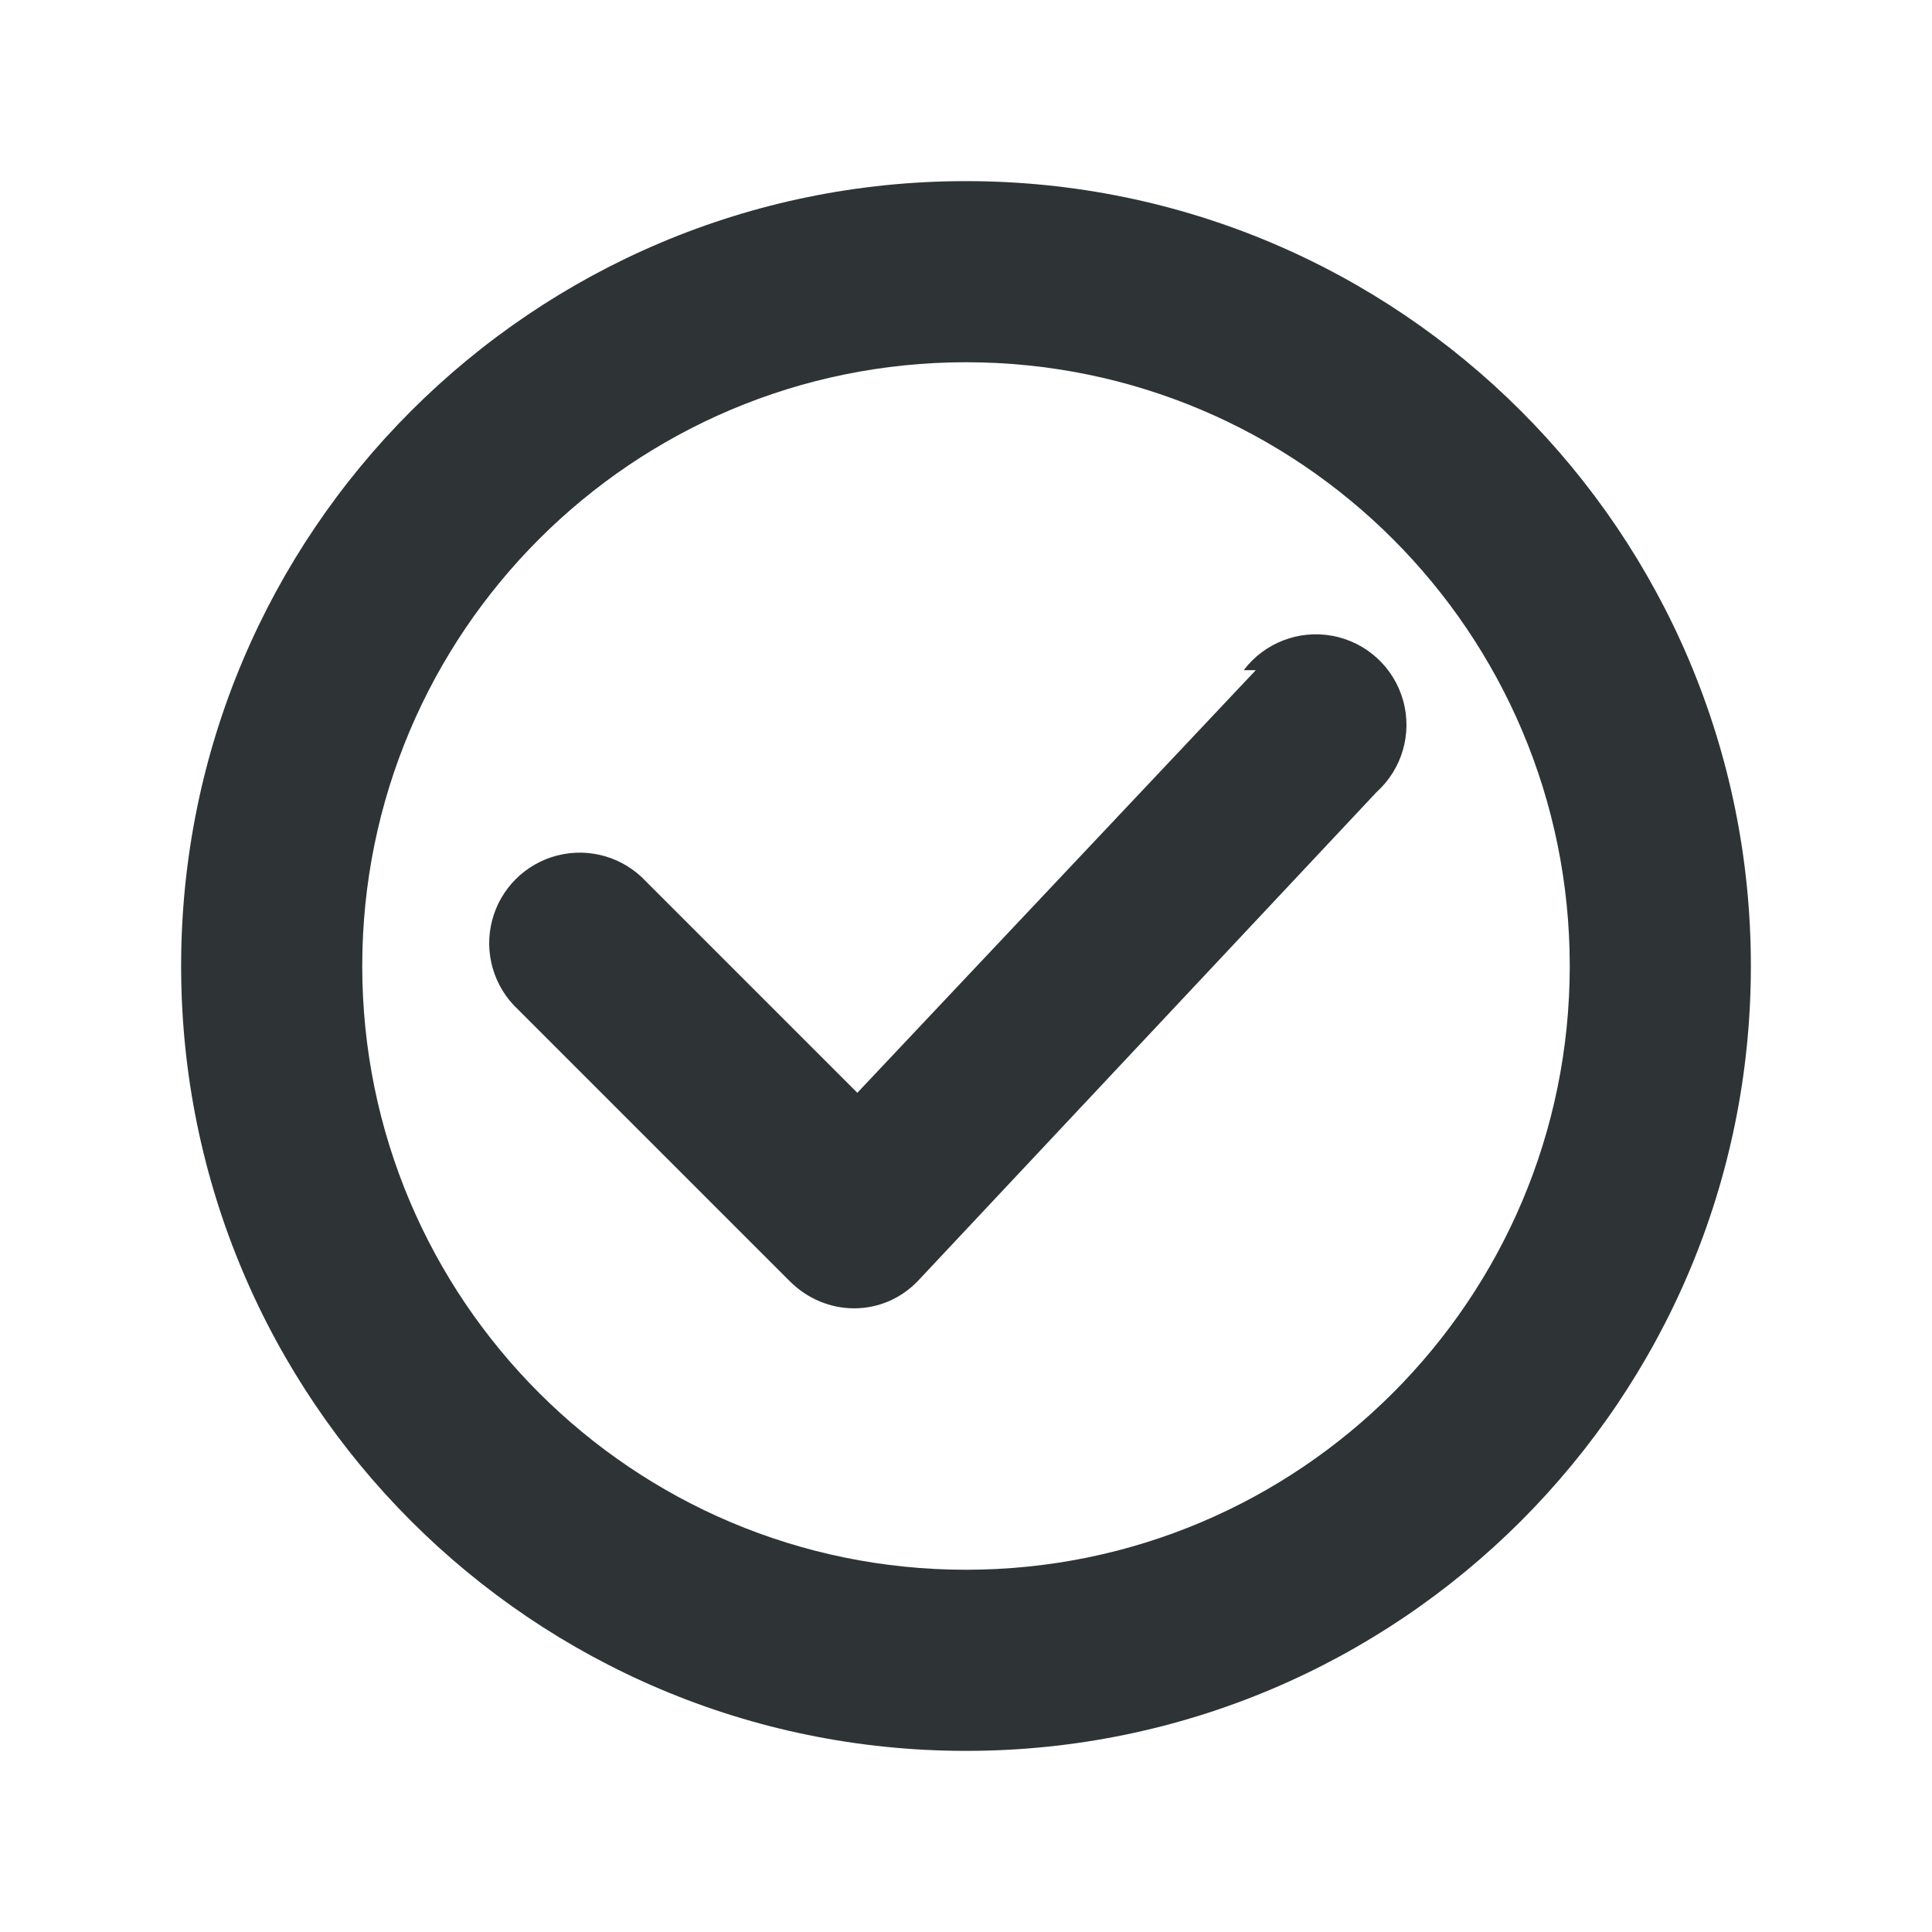
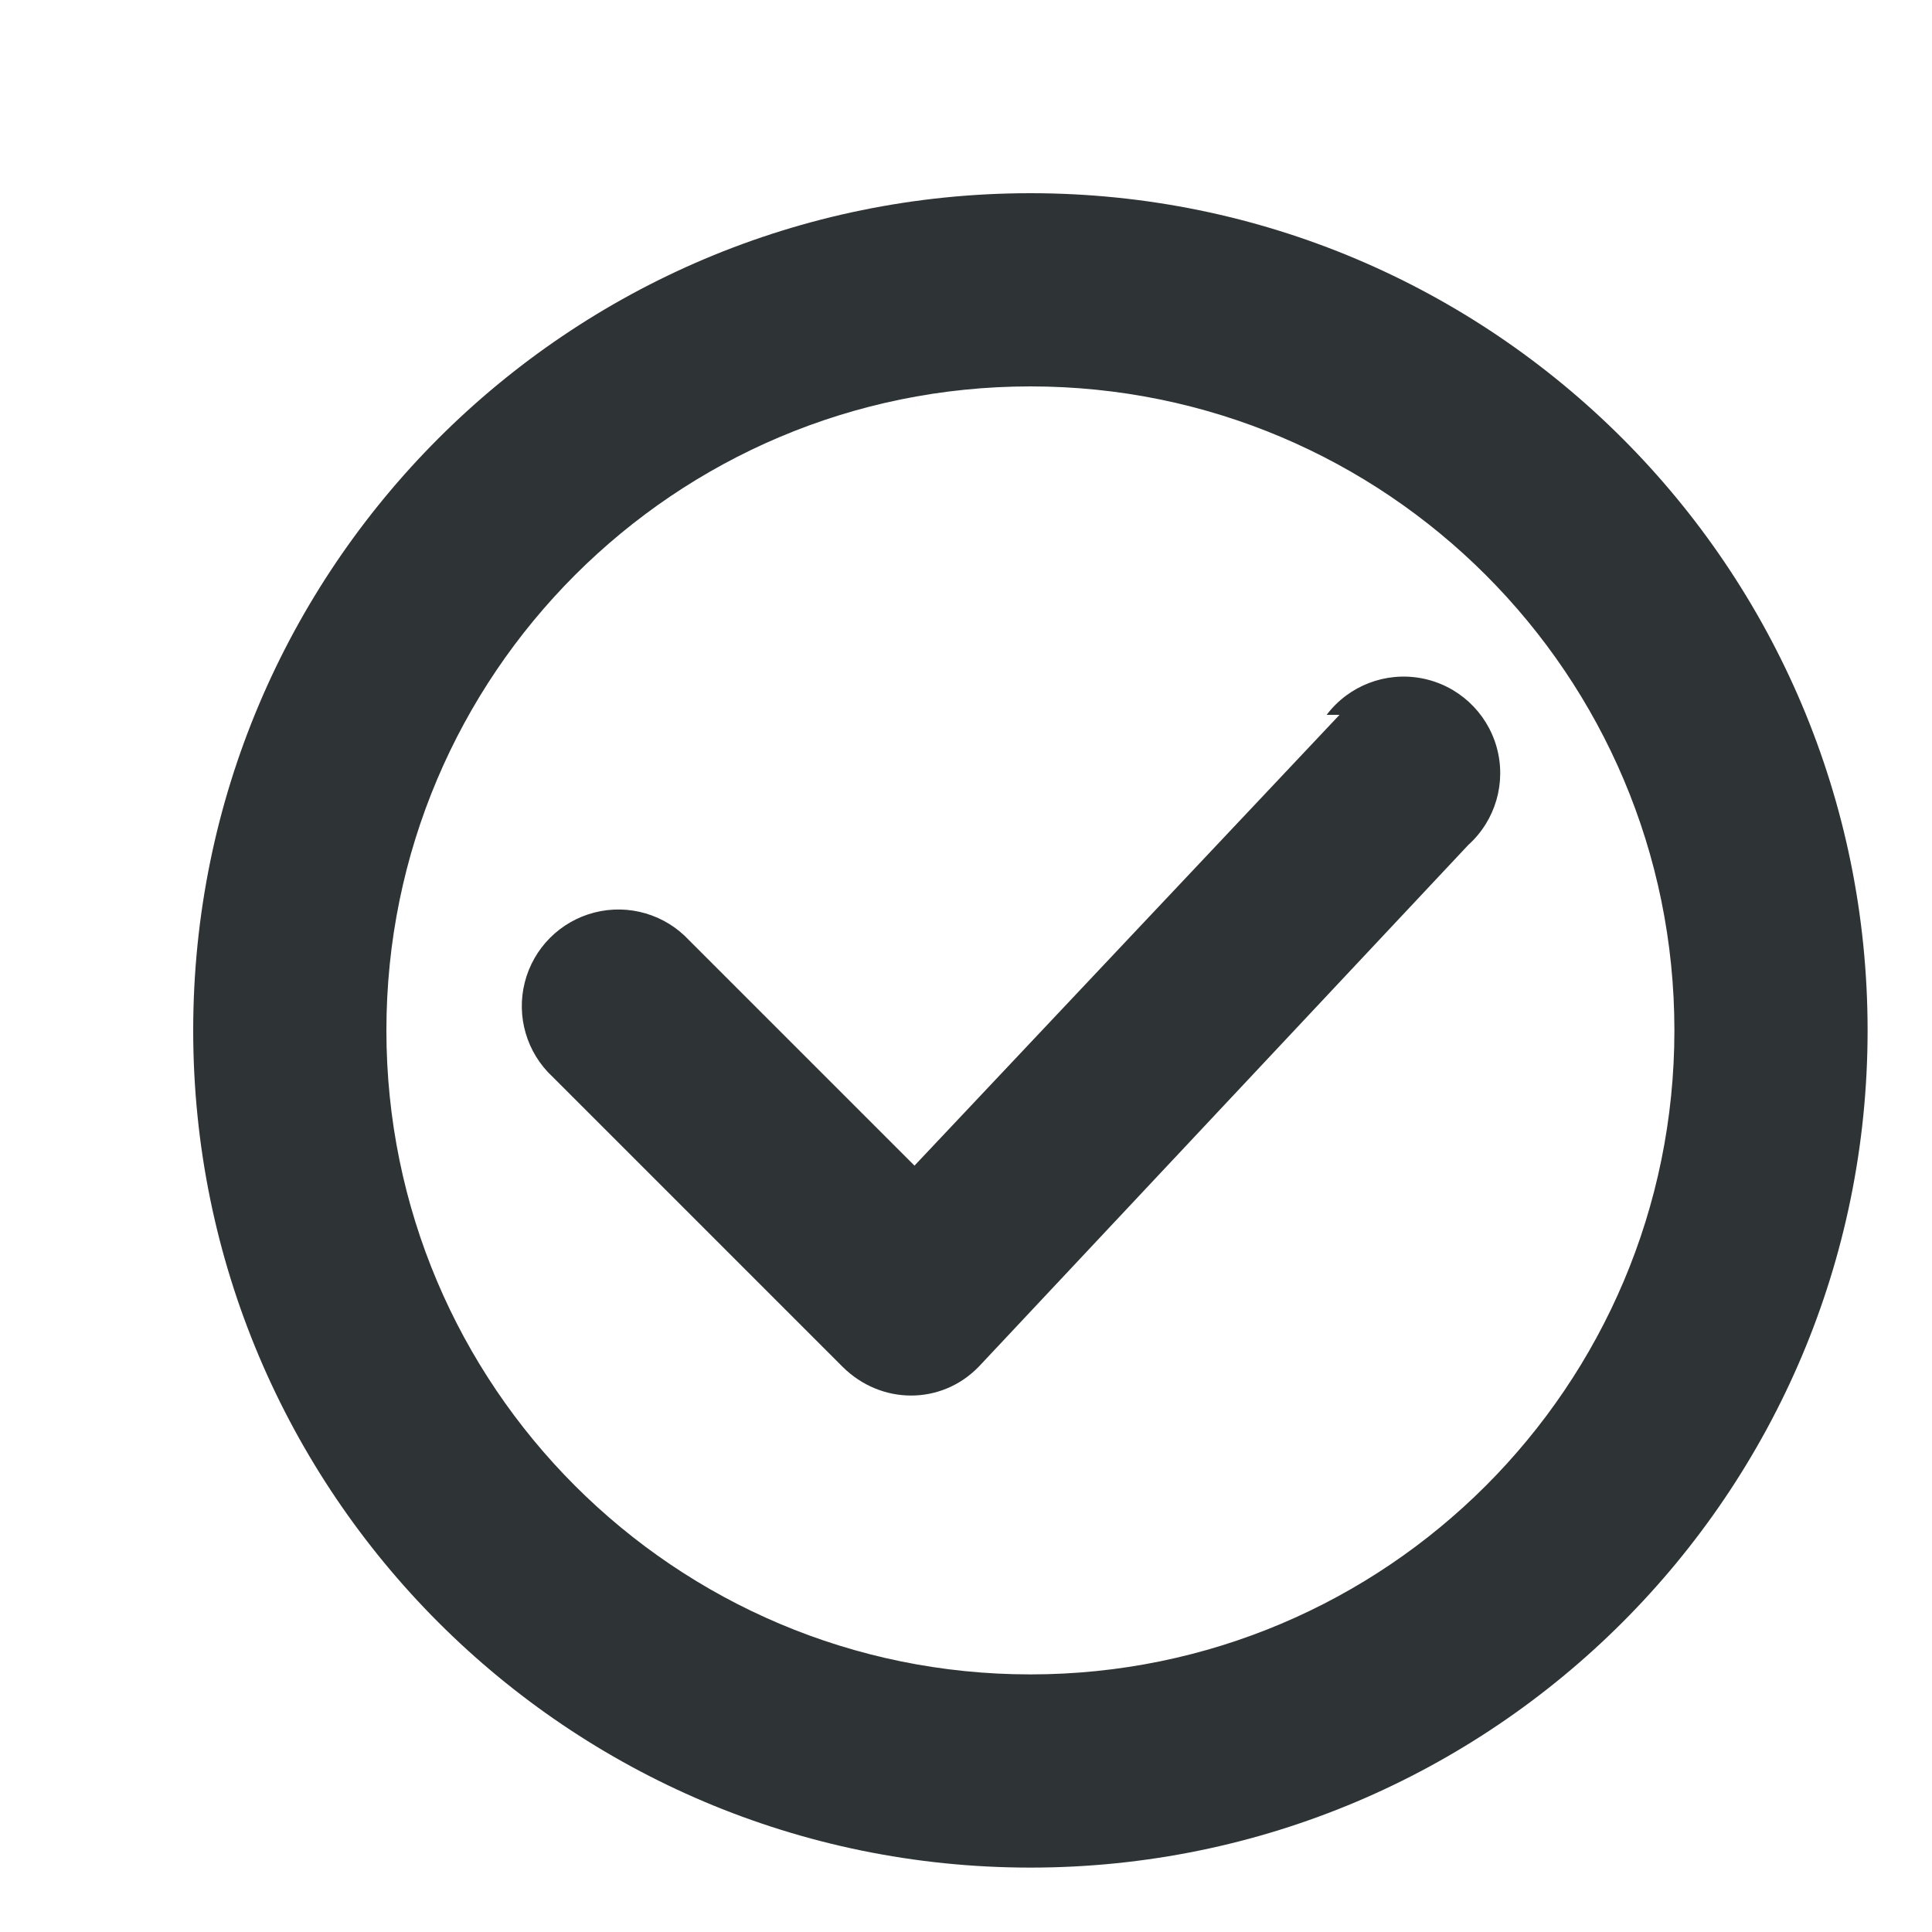
- <svg xmlns="http://www.w3.org/2000/svg" width="16" height="16">
+ <svg xmlns="http://www.w3.org/2000/svg" width="15" height="15">
  <path fill="#2e3436" d="M8 1.5A6.5 6.5 0 1 0 8 14.5 6.5 6.5 0 0 0 8 1.5zm0 1.5a5 5 0 1 1 0 10 5 5 0 0 1 0-10zm2.4 2.55L7.1 9.05 5.35 7.3a.75.75 0 1 0-1.06 1.06l2.25 2.25c.3.3.77.3 1.06 0l3.8-4.05a.75.75 0 1 0-1.1-1.01z" />
</svg>
